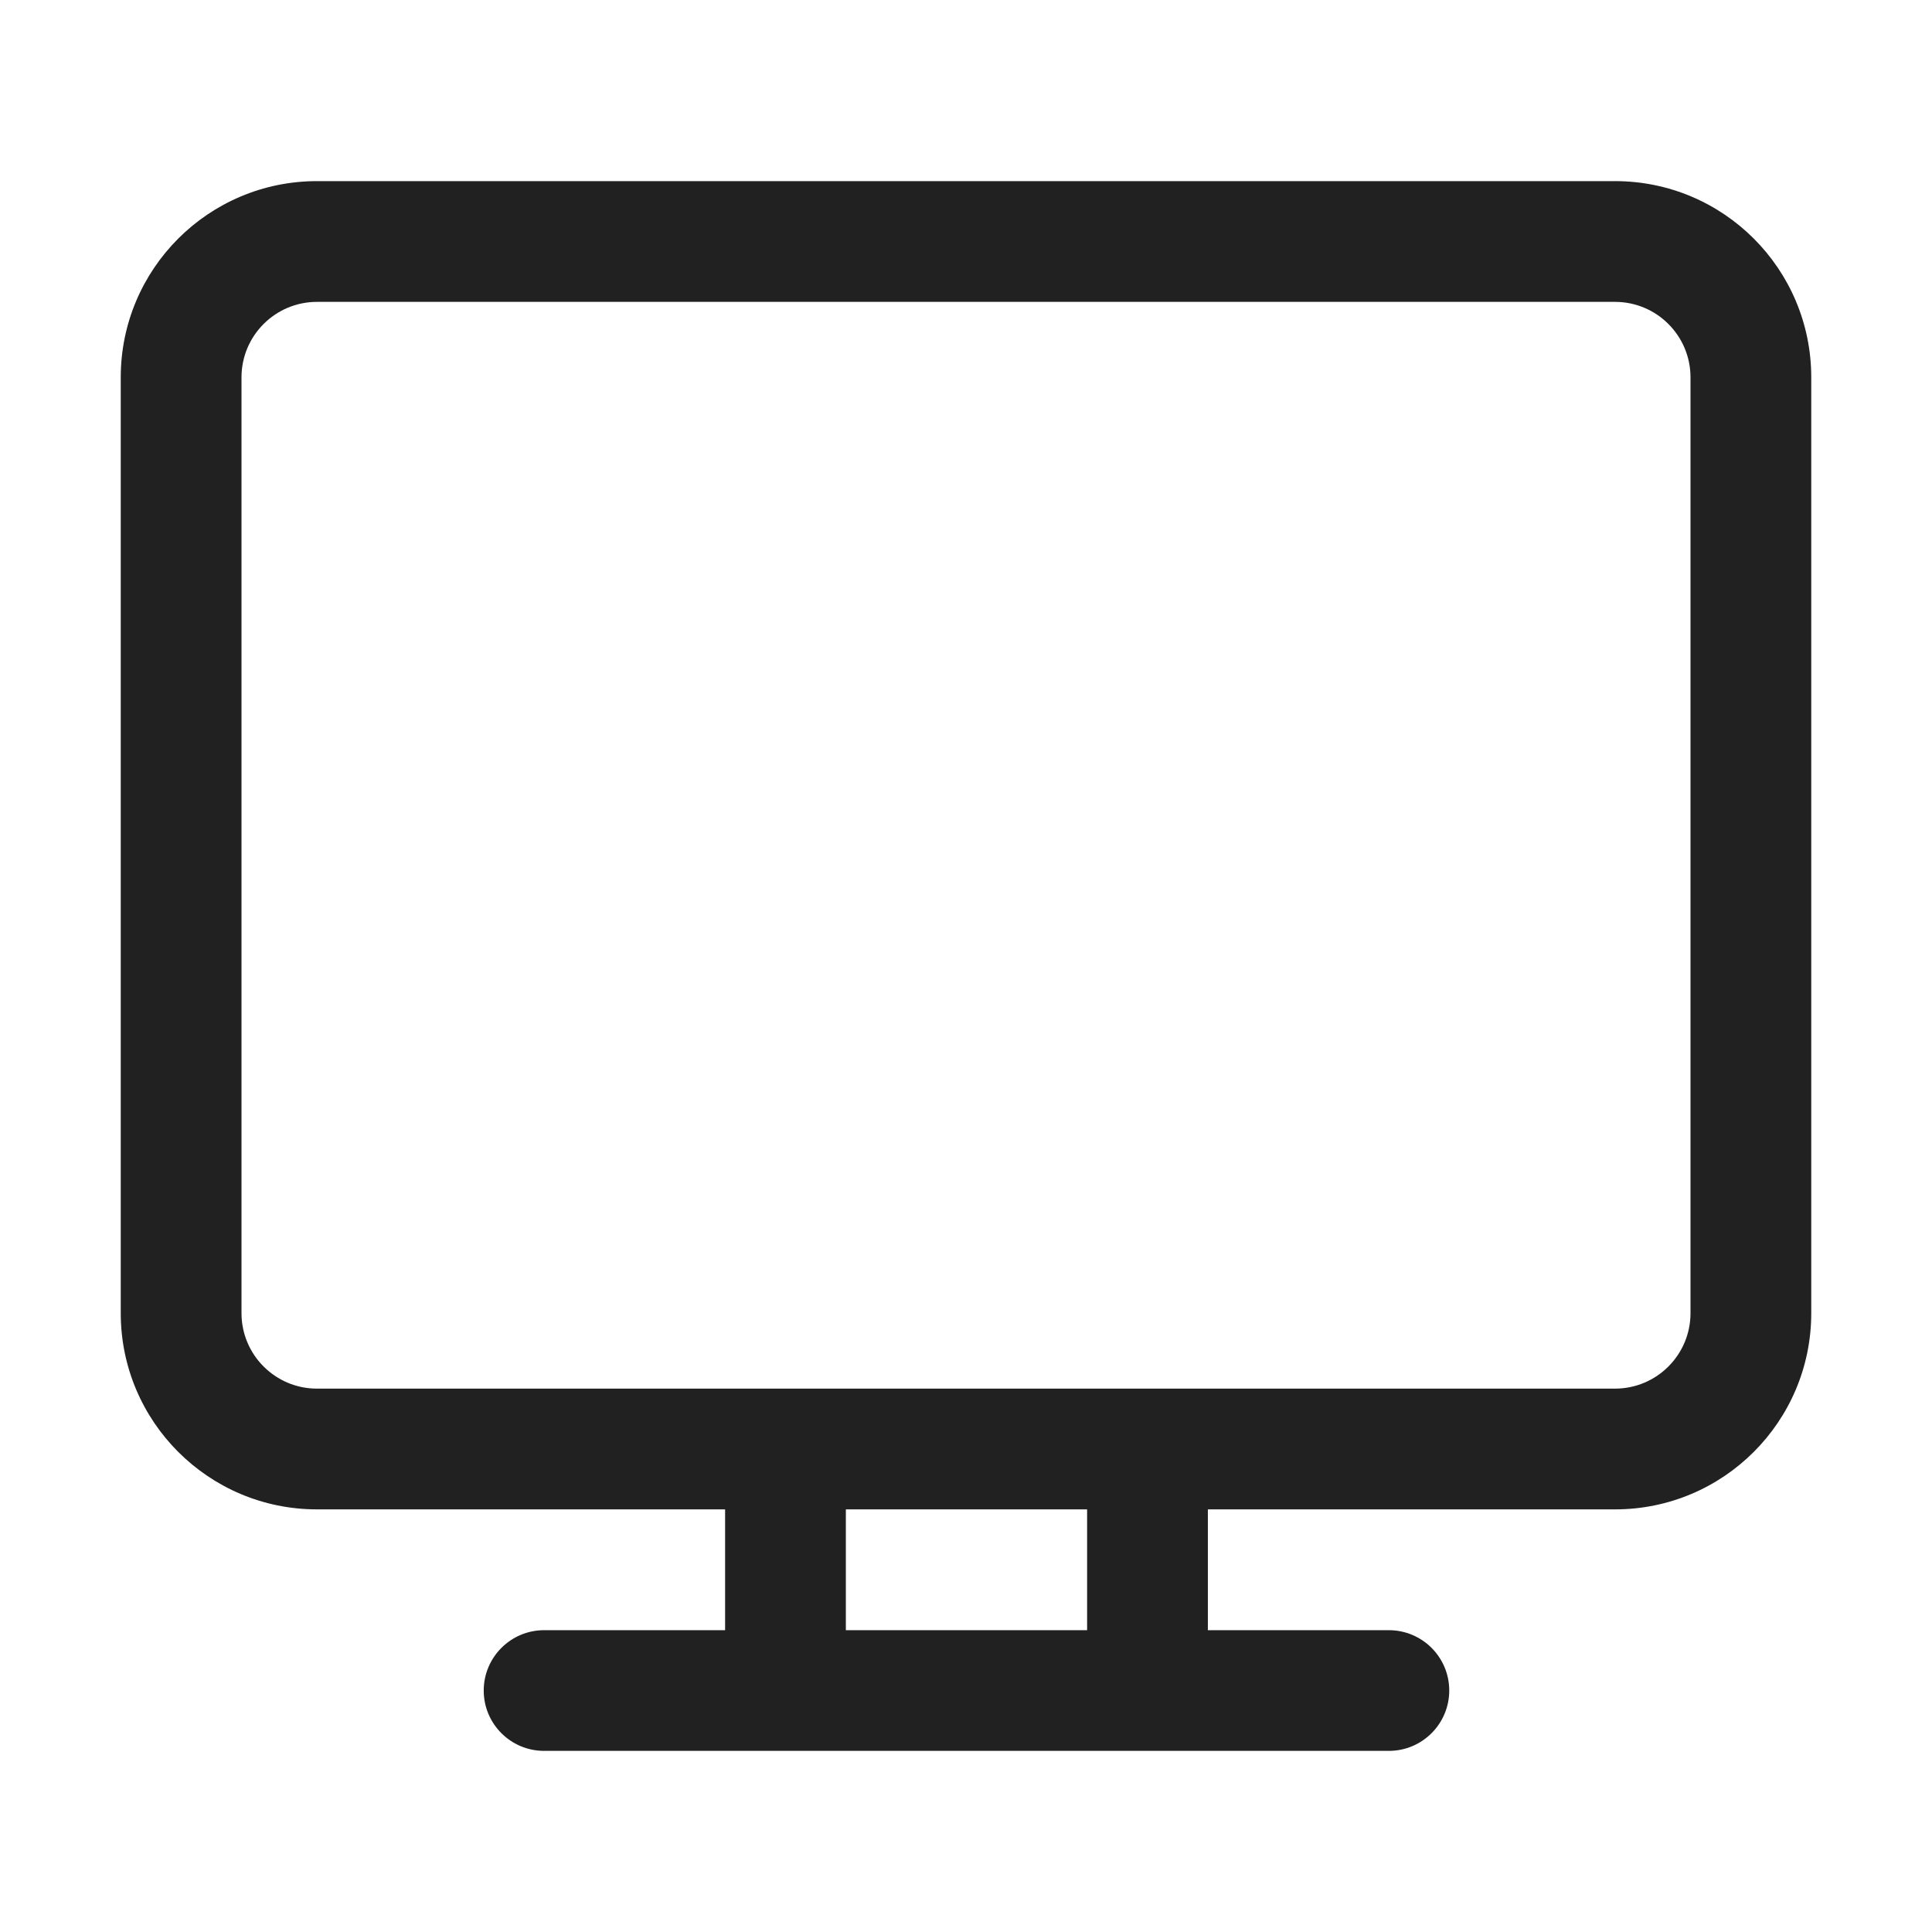
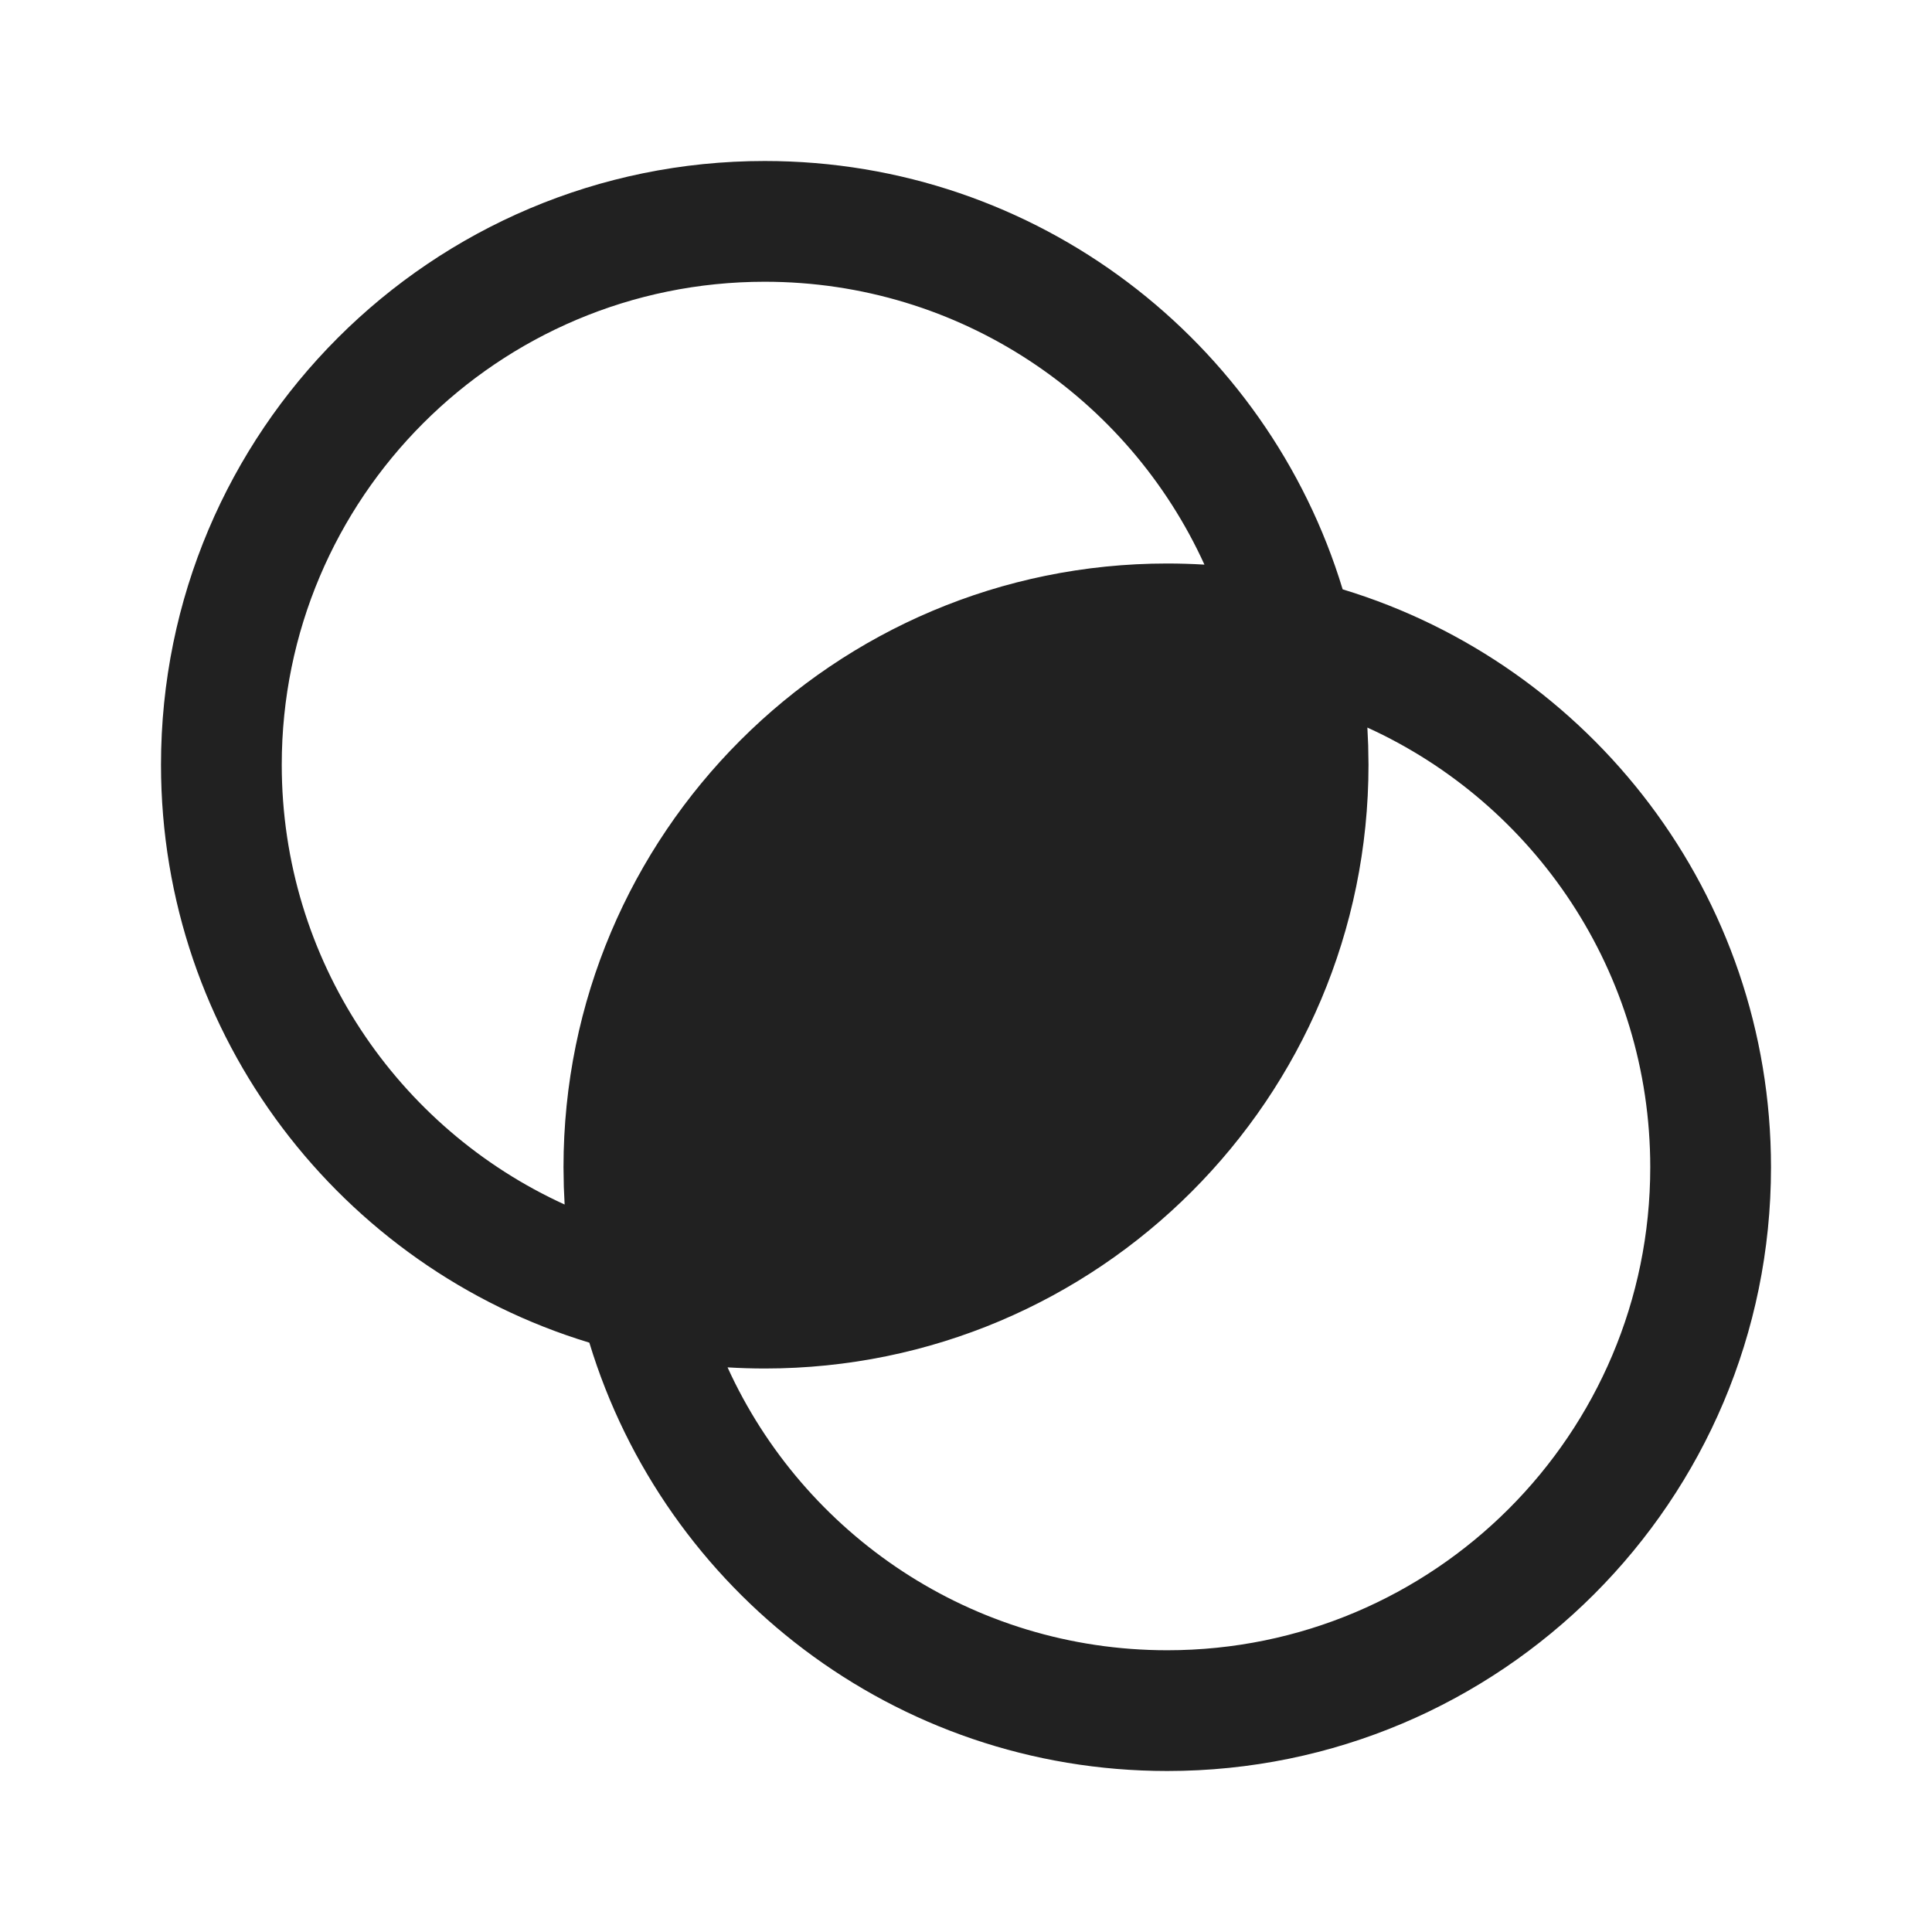
- <svg xmlns="http://www.w3.org/2000/svg" width="32" height="32" viewBox="0 0 32 32" fill="none">
-   <path d="M5.25 3C3.455 3 2 4.455 2 6.25V21.75C2 23.545 3.455 25 5.25 25H12.01V27.001L9.012 27.001C8.46 27.001 8.012 27.449 8.012 28.001C8.012 28.553 8.46 29 9.012 29L23.004 29C23.556 29 24.004 28.552 24.004 28C24.004 27.449 23.556 27.001 23.004 27.001L20.006 27.001V25H26.75C28.545 25 30 23.545 30 21.75V6.25C30 4.455 28.545 3 26.75 3H5.25ZM18.006 25V27.001L14.01 27.001V25H18.006ZM4 6.25C4 5.56 4.56 5 5.25 5H26.75C27.44 5 28 5.56 28 6.25V21.75C28 22.44 27.44 23 26.75 23H5.25C4.56 23 4 22.44 4 21.75V6.25Z" fill="#212121" />
+ <svg xmlns="http://www.w3.org/2000/svg" width="24" height="24" viewBox="0 0 24 24" fill="none">
+   <path d="M9.5 2C12.884 2 15.745 4.242 16.679 7.321C19.758 8.255 22 11.116 22 14.5C22 18.642 18.642 22 14.5 22C11.116 22 8.255 19.758 7.321 16.679C4.242 15.745 2 12.884 2 9.5C2 5.358 5.358 2 9.5 2ZM16.986 9.038L16.996 9.257L17 9.5C17 13.642 13.642 17 9.5 17C9.345 17 9.191 16.995 9.038 16.986C9.982 19.059 12.073 20.5 14.5 20.5C17.814 20.5 20.5 17.814 20.5 14.5C20.5 12.073 19.059 9.982 16.986 9.038ZM9.5 3.5C6.186 3.5 3.5 6.186 3.5 9.5C3.5 11.927 4.941 14.018 7.014 14.963L7.004 14.743L7 14.5C7 10.358 10.358 7 14.5 7C14.655 7 14.809 7.005 14.962 7.014C14.018 4.941 11.927 3.5 9.5 3.5Z" fill="#212121" />
</svg>
